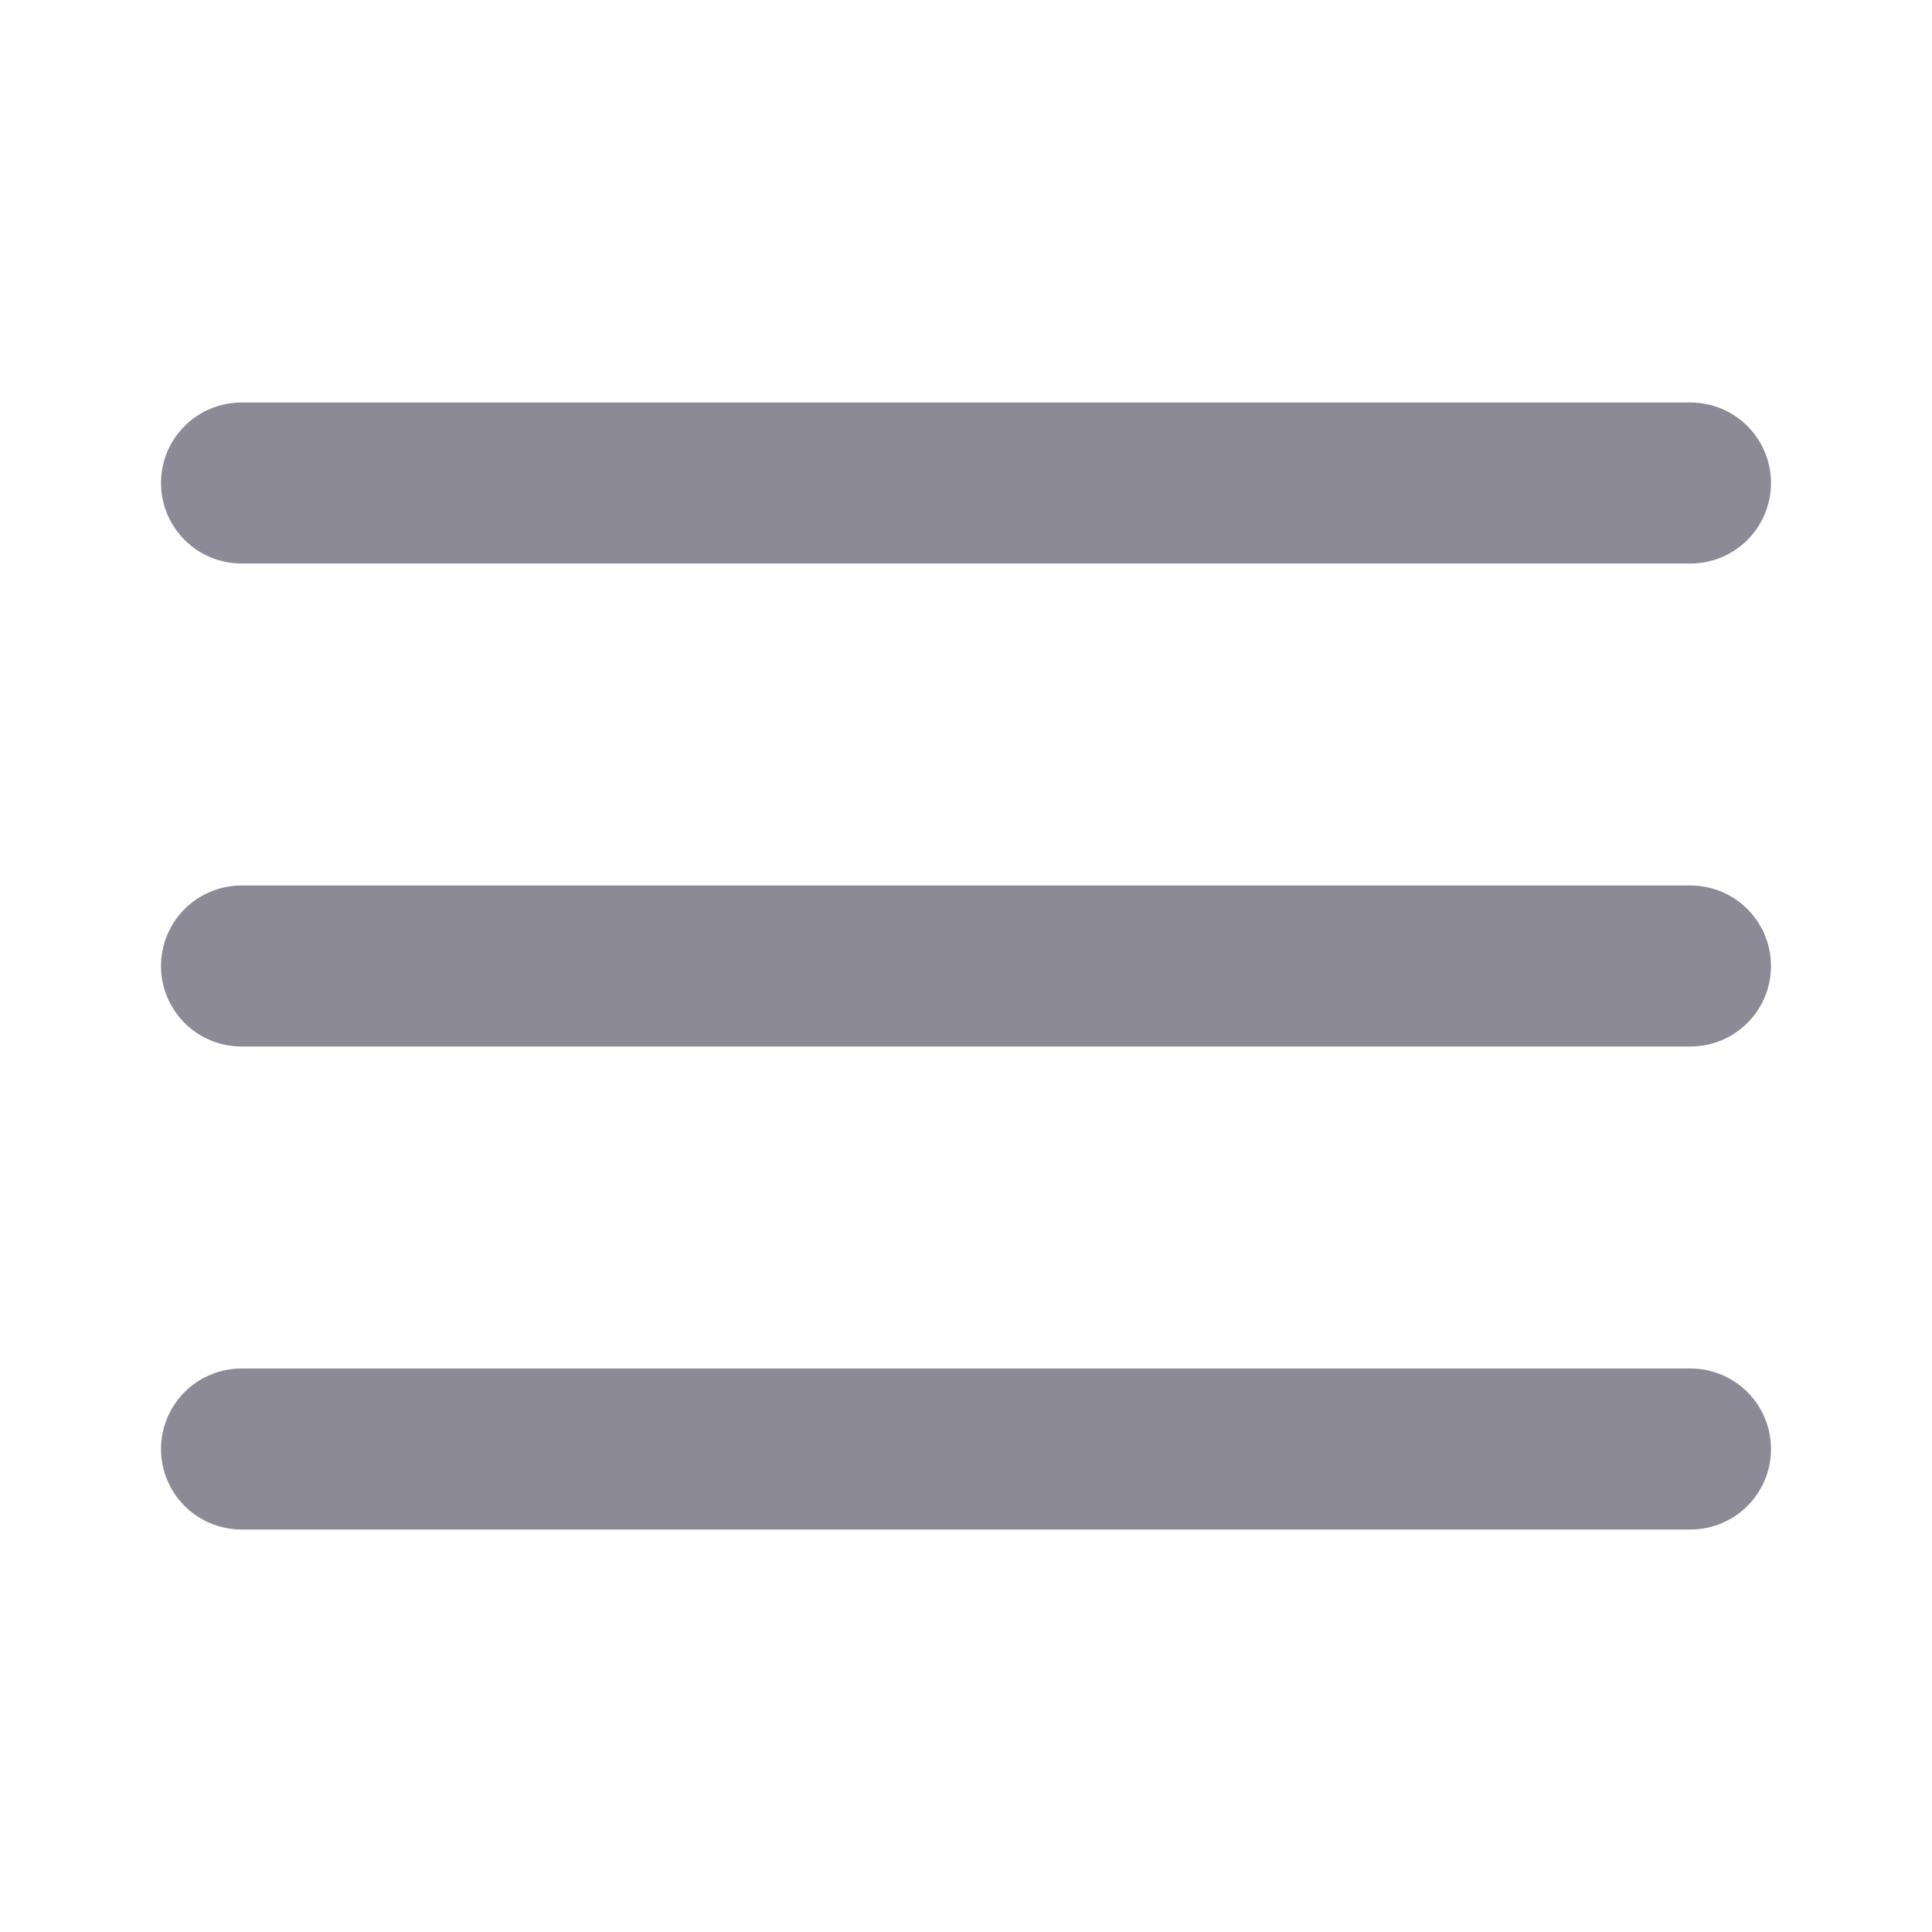
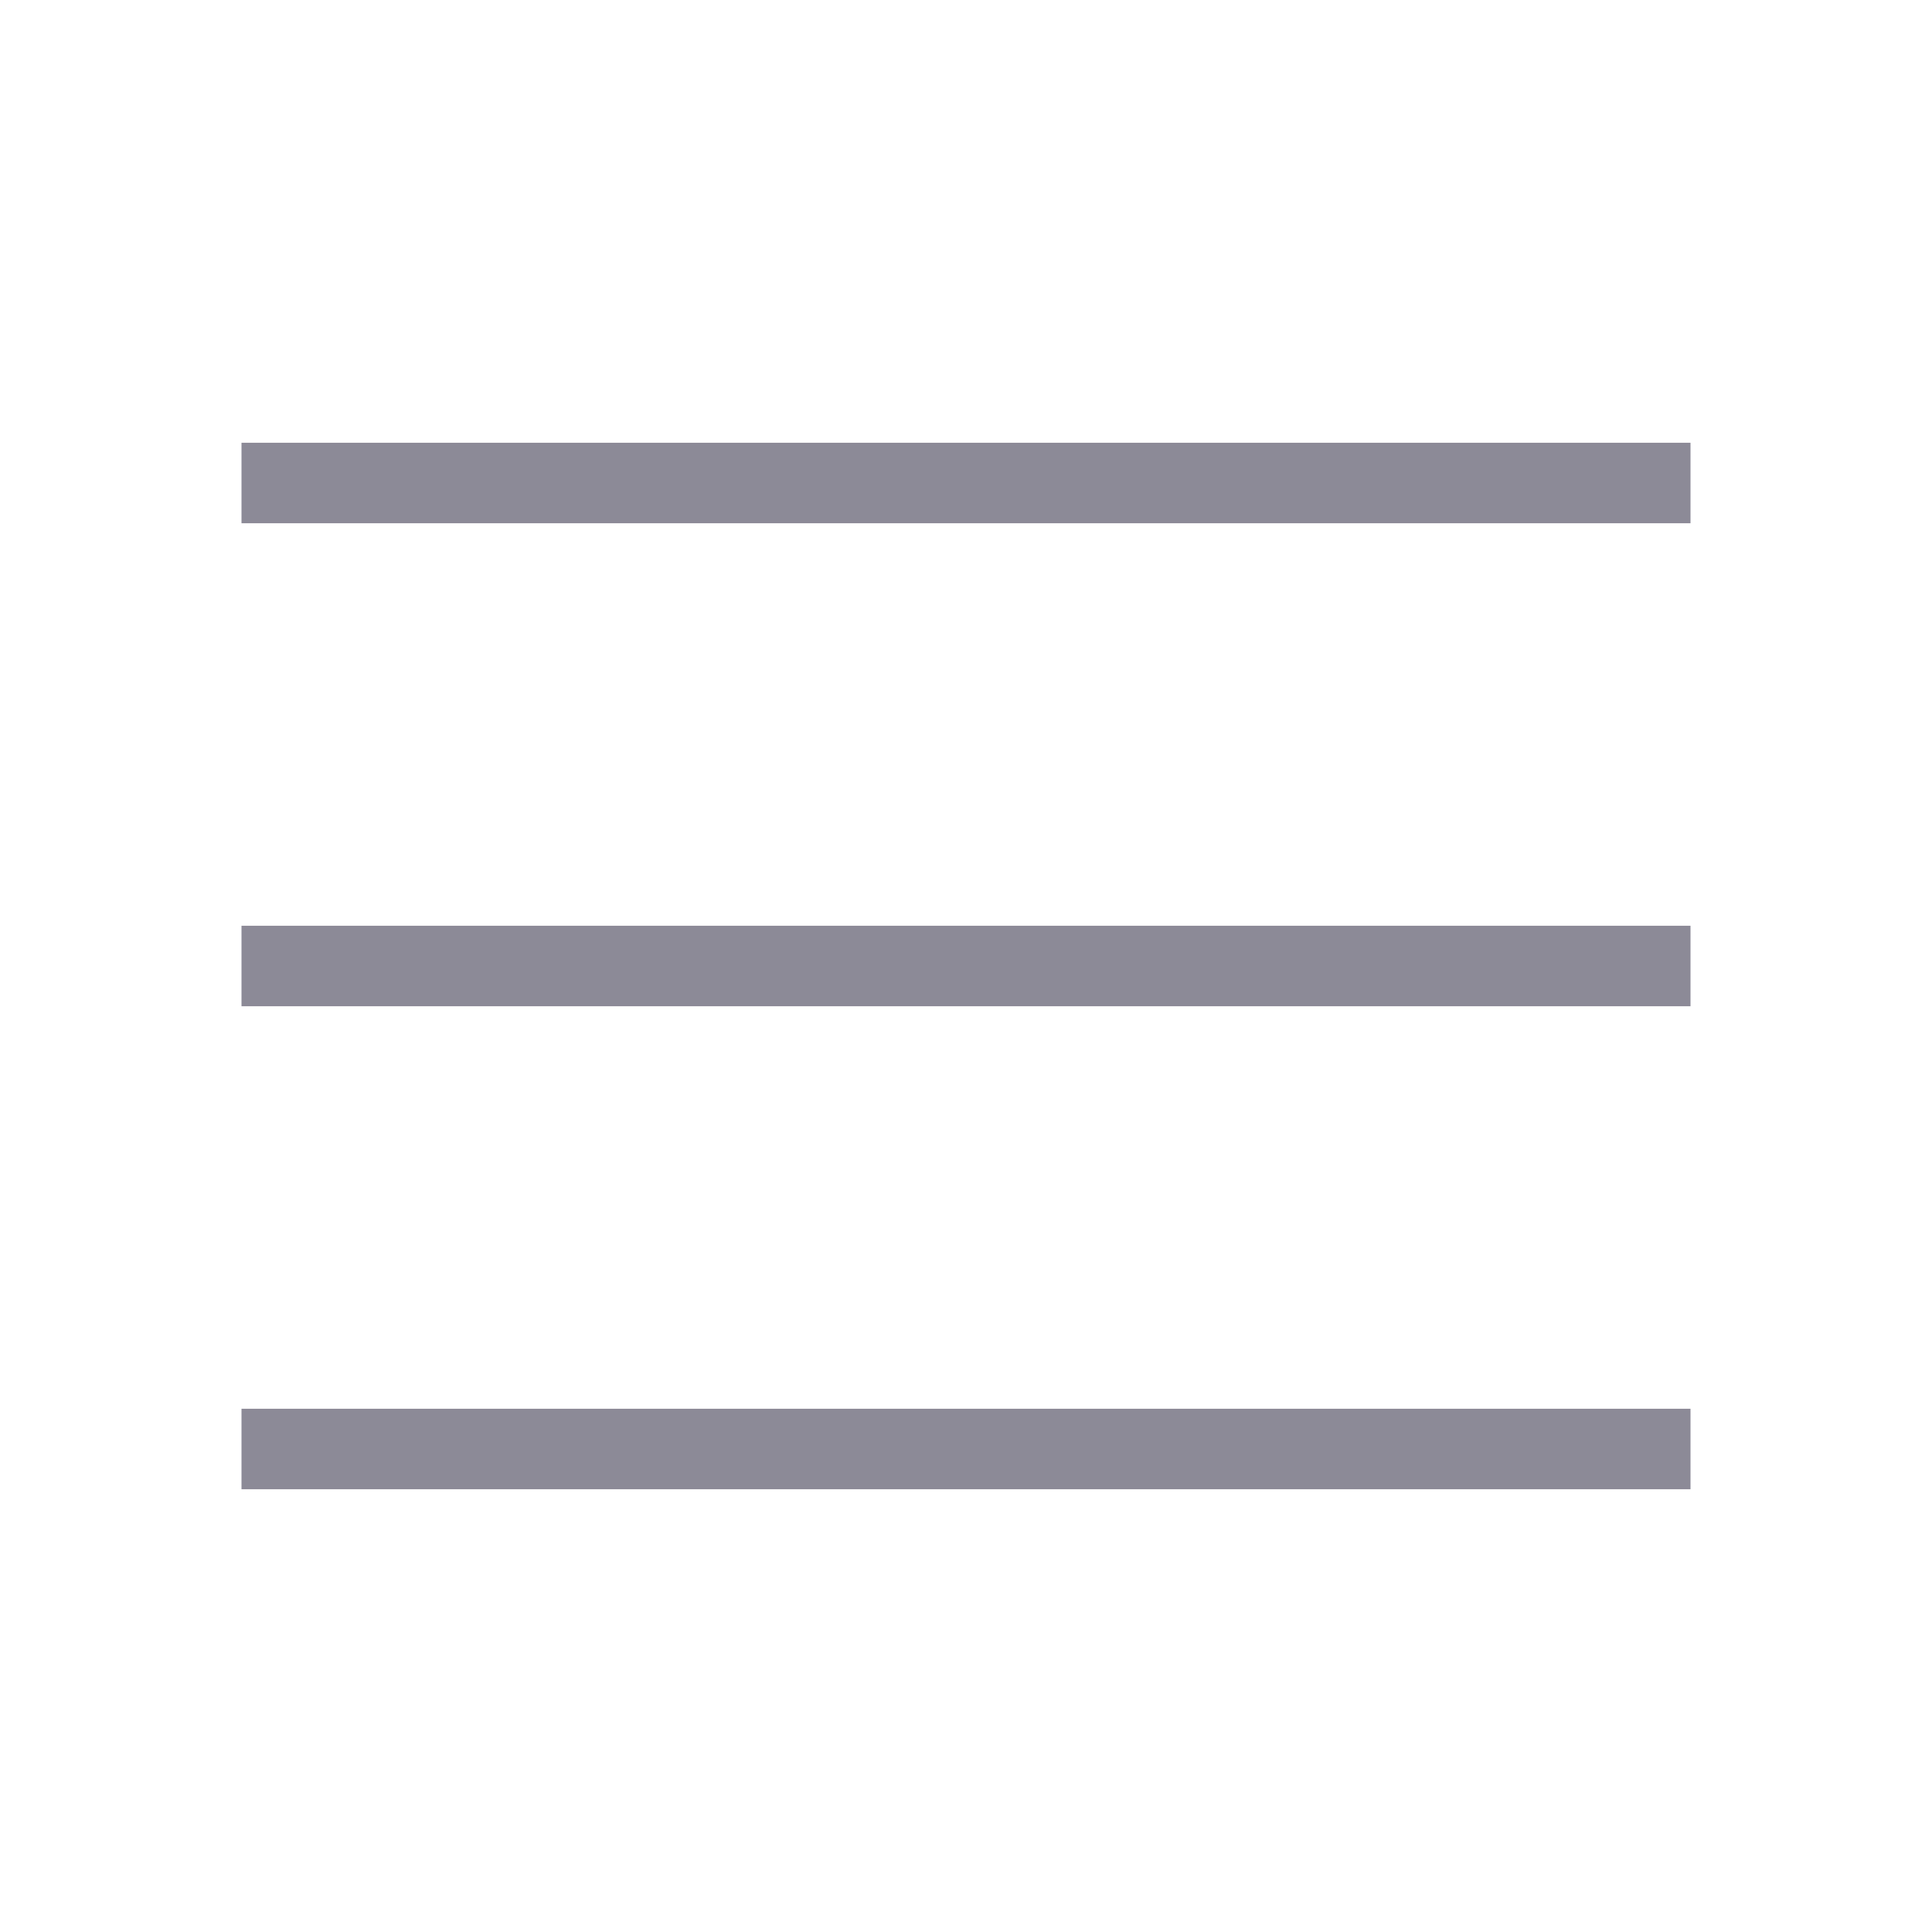
<svg xmlns="http://www.w3.org/2000/svg" width="24" height="24" viewBox="0 0 24 24" fill="none">
-   <path d="M3 12H21" stroke="#8C8A97" stroke-width="2" stroke-linecap="round" stroke-linejoin="round" />
-   <path d="M3 6H21" stroke="#8C8A97" stroke-width="2" stroke-linecap="round" stroke-linejoin="round" />
-   <path d="M3 18H21" stroke="#8C8A97" stroke-width="2" stroke-linecap="round" stroke-linejoin="round" />
+   <path d="M3 12H21" stroke="#8C8A97" strokeWidth="2" strokeLinecap="round" strokeLinejoin="round" />
+   <path d="M3 6H21" stroke="#8C8A97" strokeWidth="2" strokeLinecap="round" strokeLinejoin="round" />
+   <path d="M3 18H21" stroke="#8C8A97" strokeWidth="2" strokeLinecap="round" strokeLinejoin="round" />
</svg>
